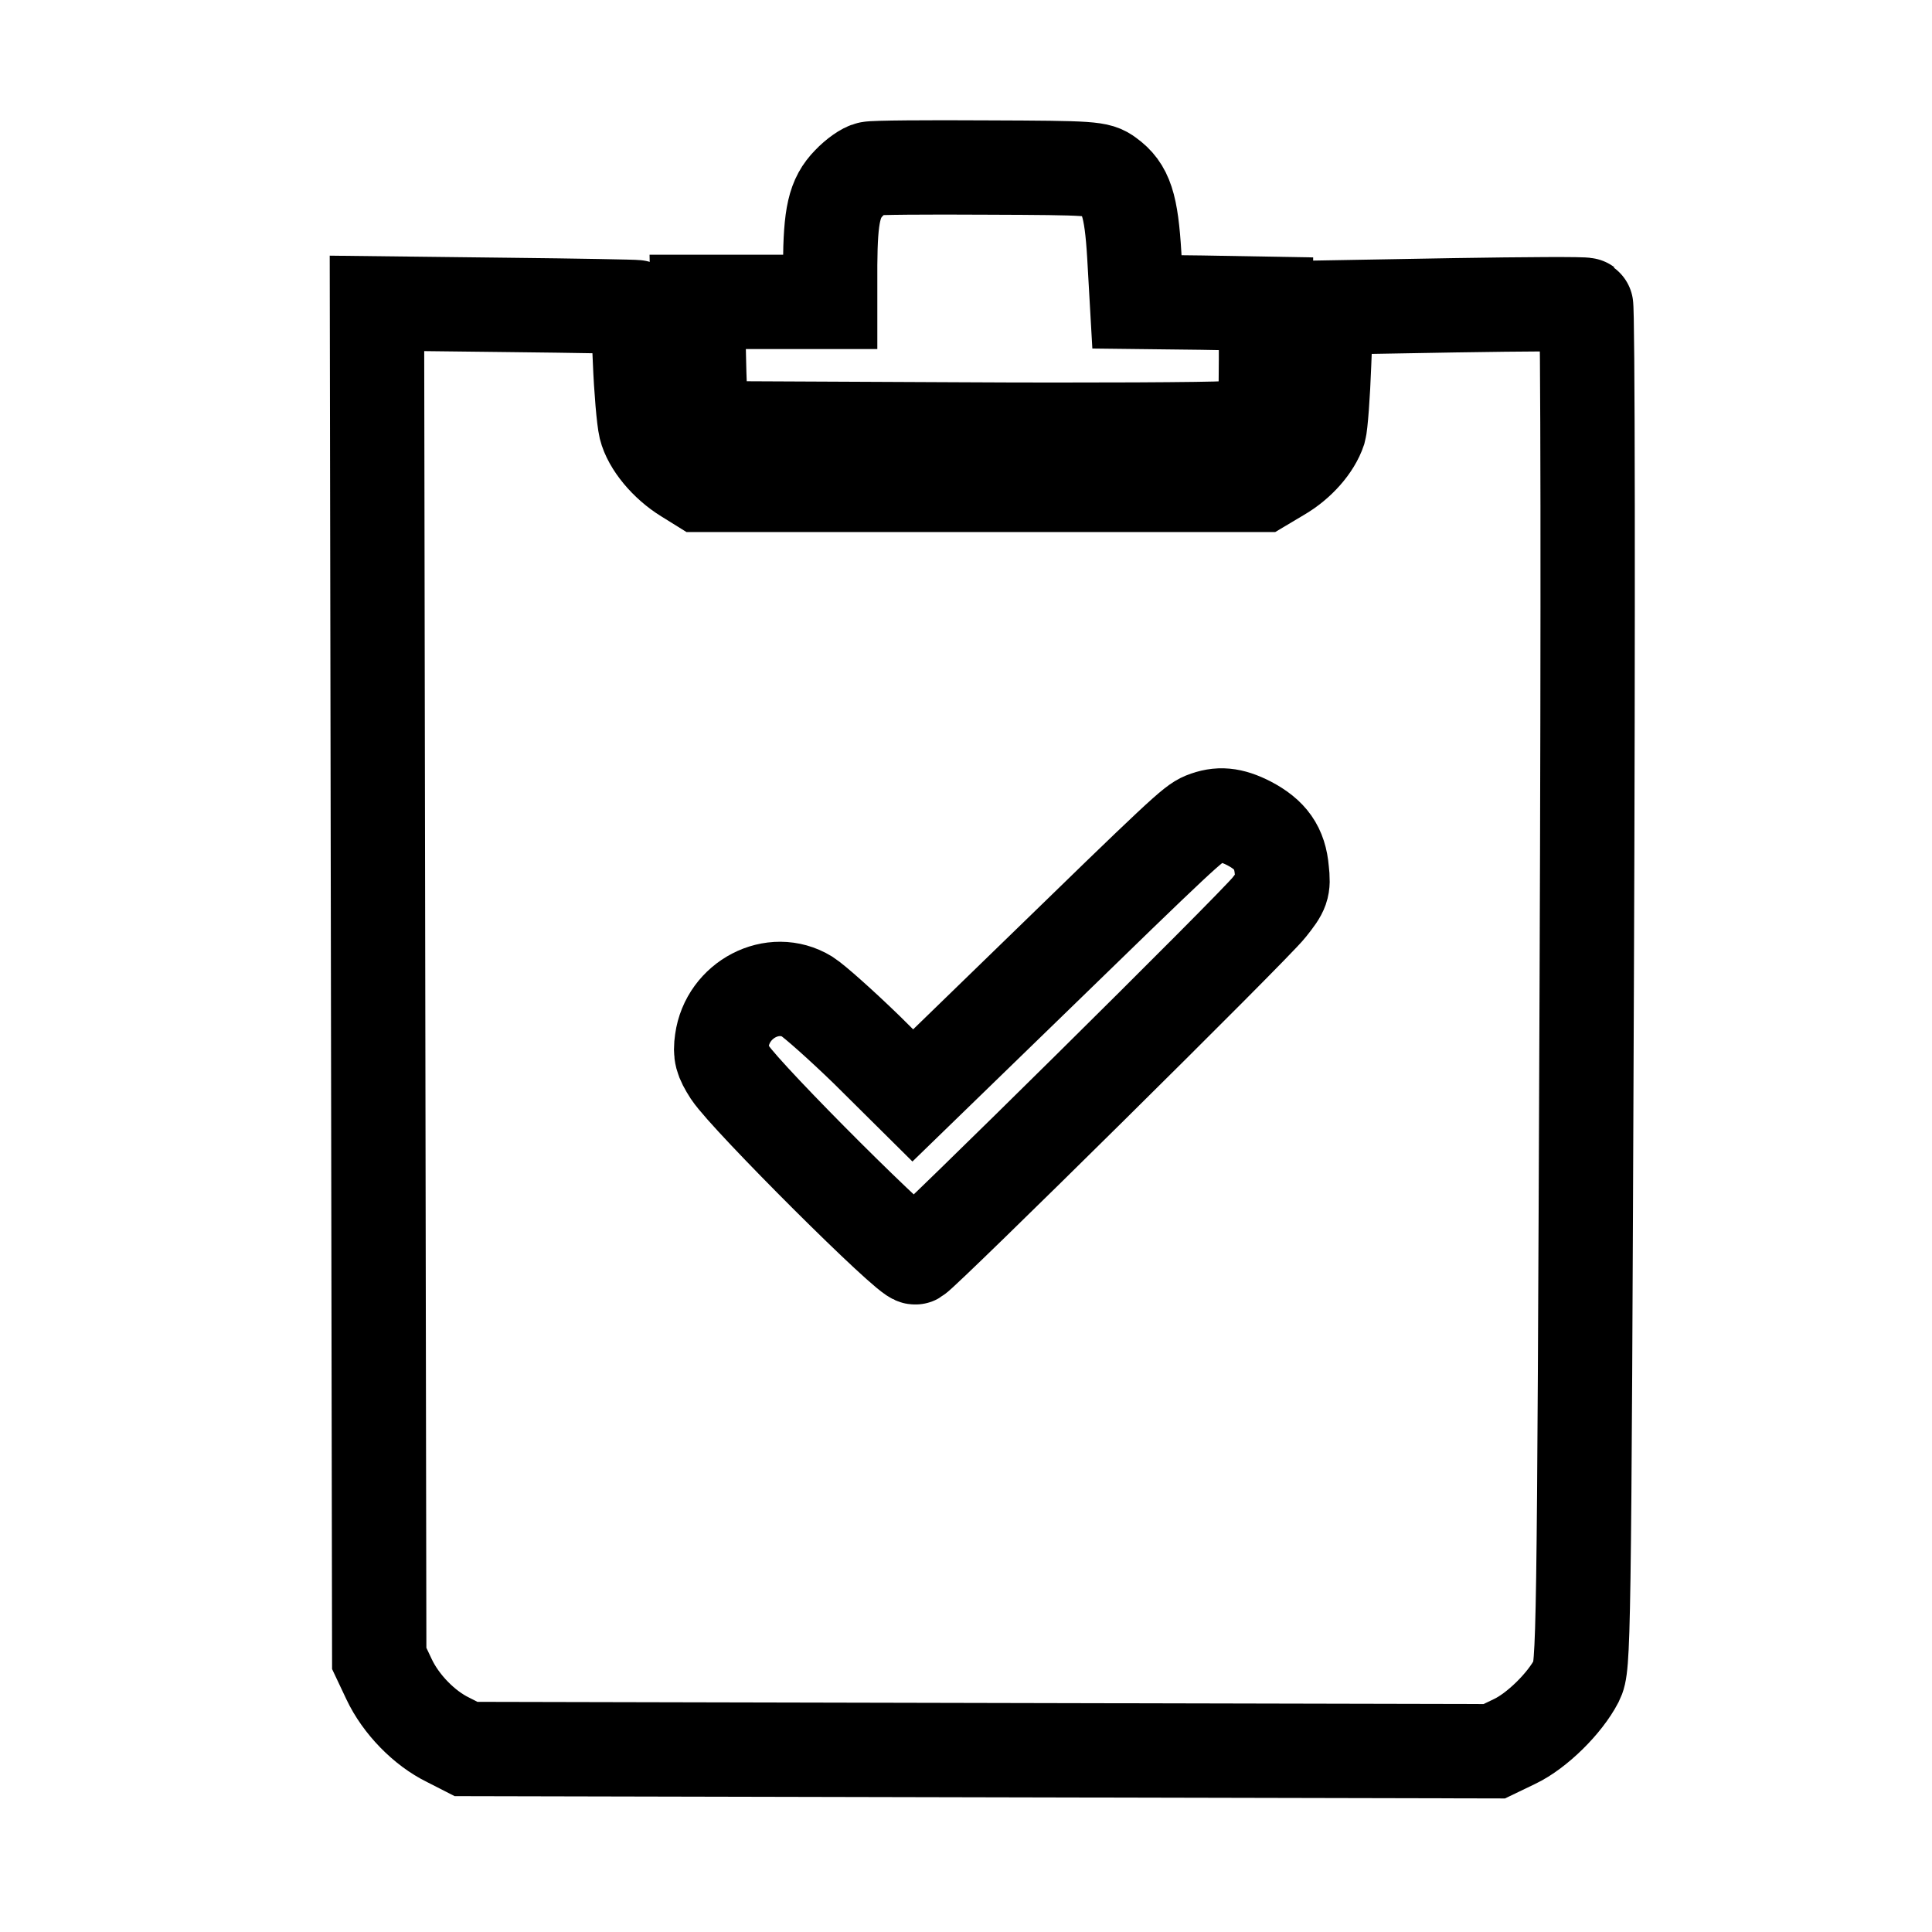
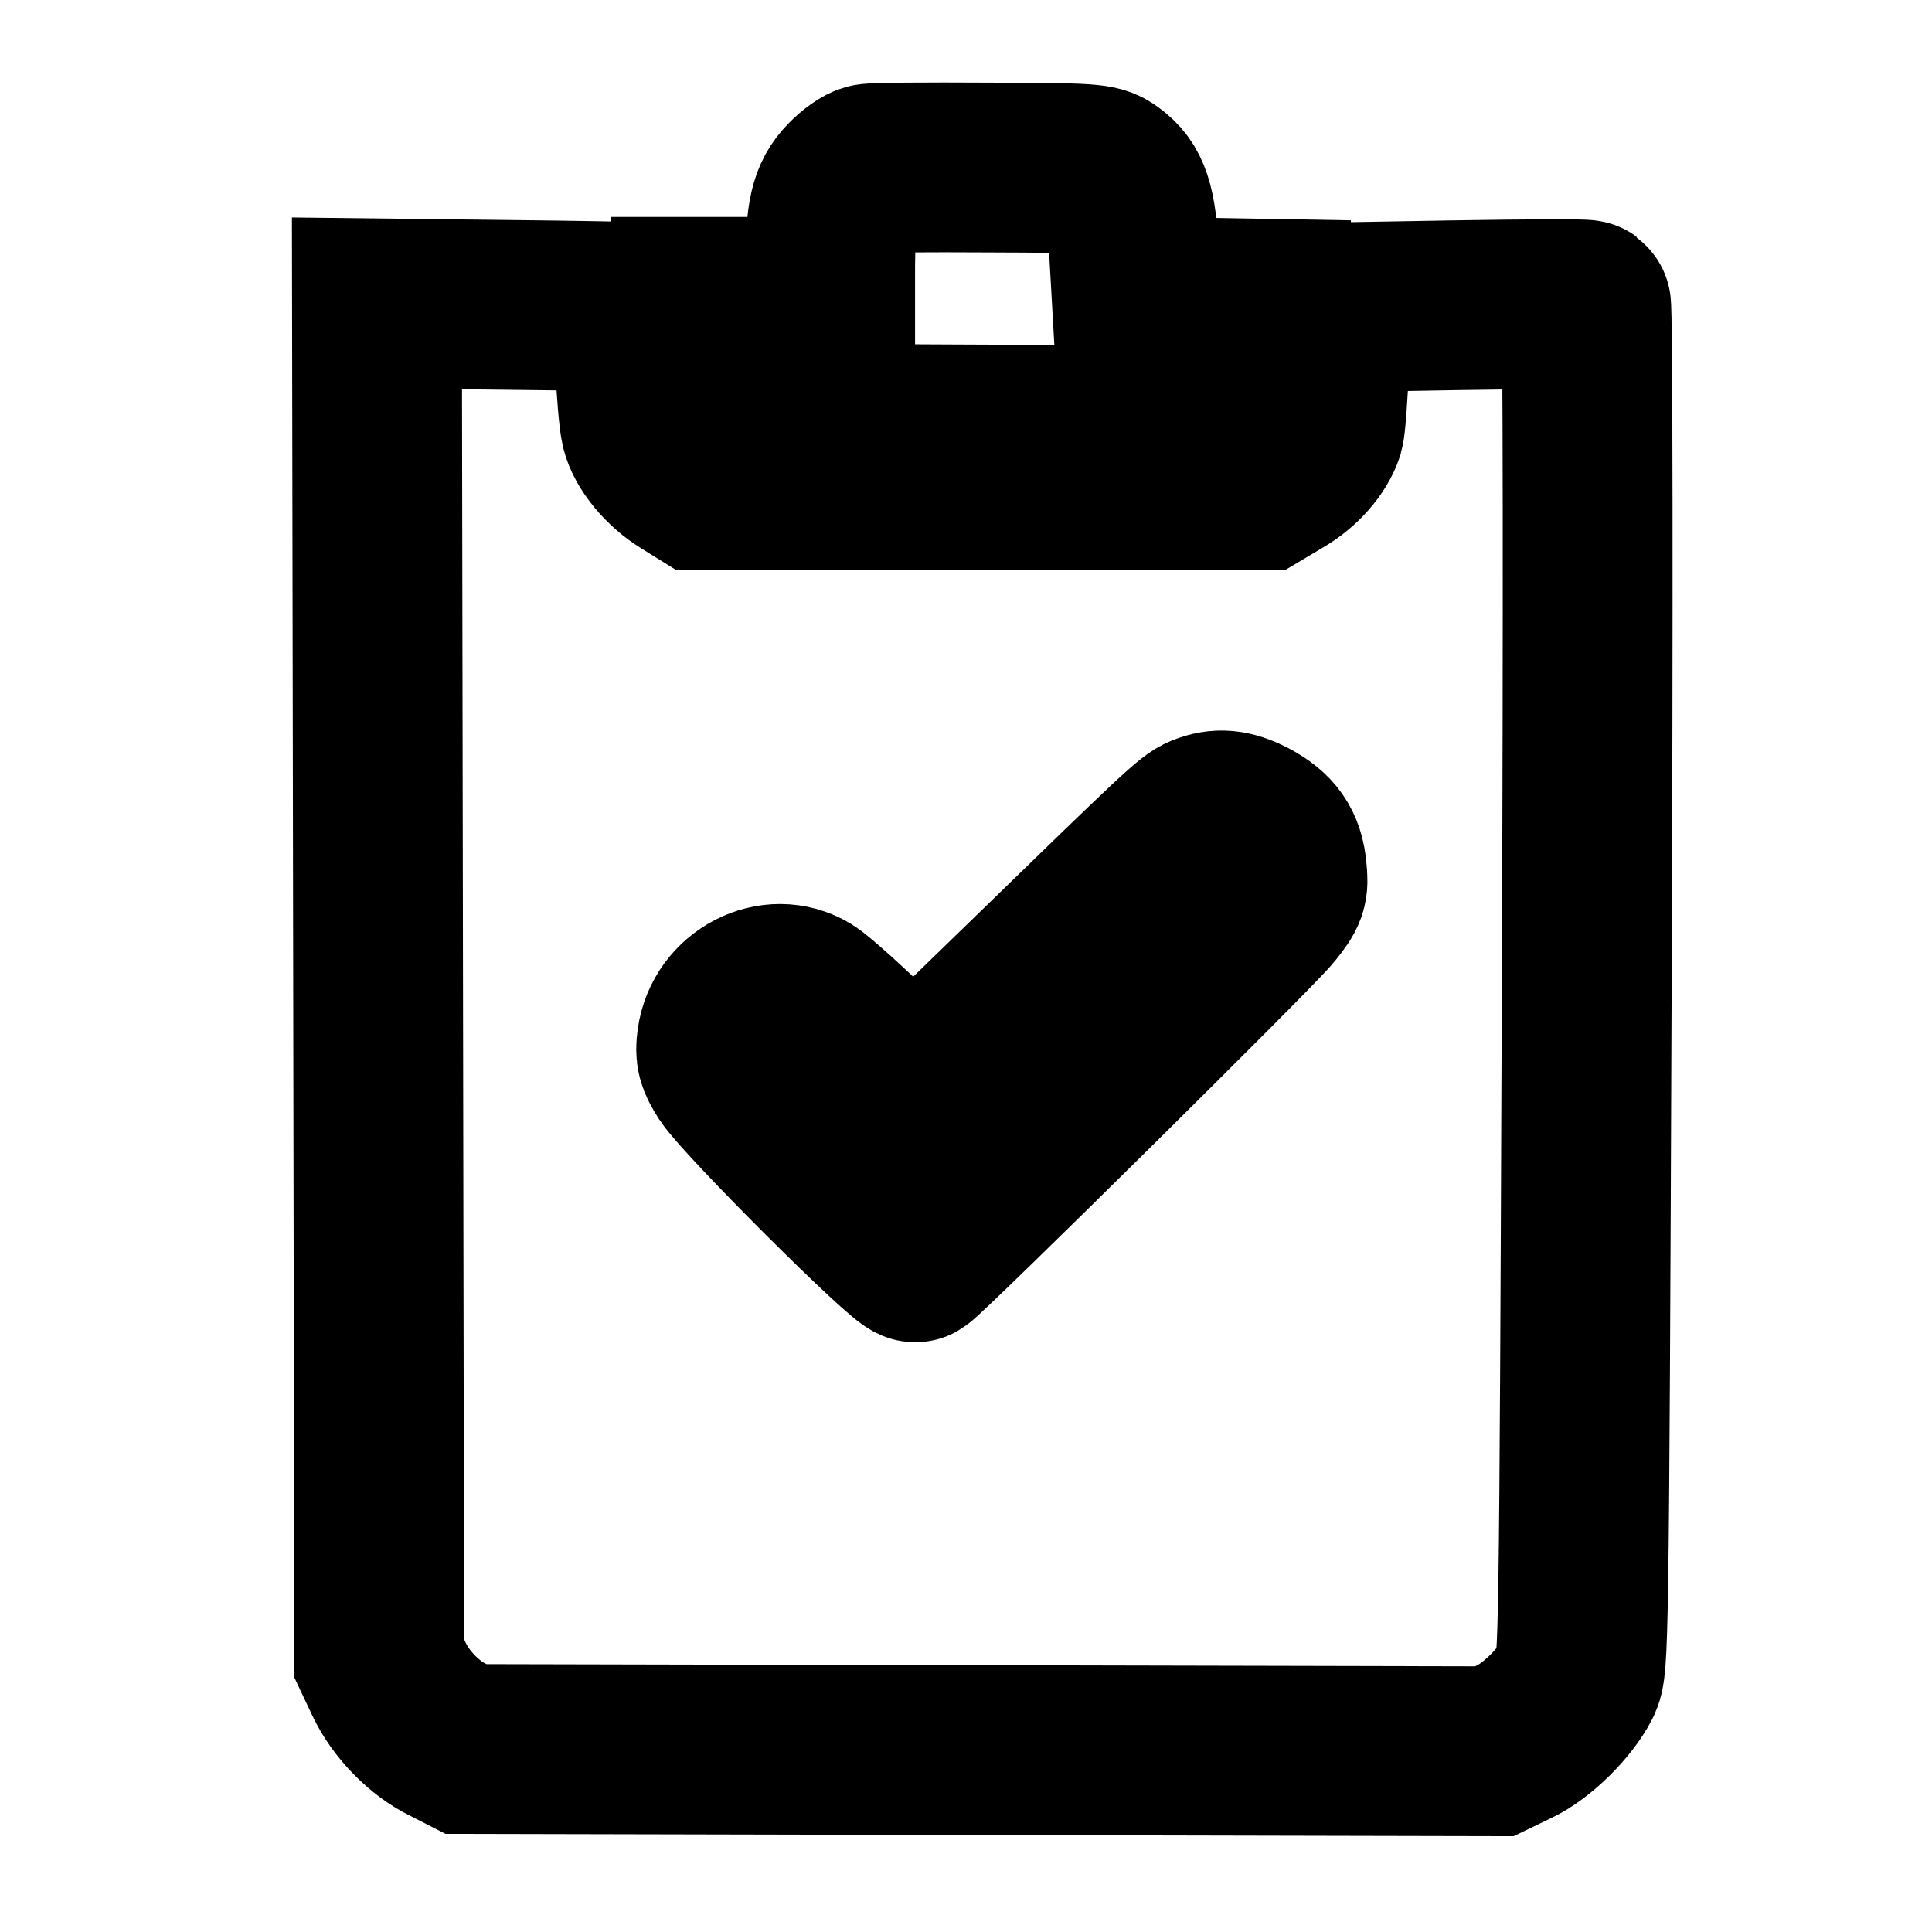
<svg xmlns="http://www.w3.org/2000/svg" version="1.0" width="512pt" height="512pt" viewBox="0 0 512 512" preserveAspectRatio="xMidYMid meet">
-   <g transform="translate(0,512) scale(0.1,-0.1)" fill="none" stroke="black" stroke-width="250">
+   <g transform="translate(0,512) scale(0.1,-0.1)" fill="none" stroke="black" stroke-width="450">
    <path d="M2304 4673 c-12 -2 -36 -19 -54 -38 -39 -40 -49 -84 -50 -217 l0 -98 -176 0 -175 0 3 -145 c3 -135 5 -146 26 -167 l23 -23 637 -3 c350 -2 669 0 709 3 109 10 107 7 108 181 l0 149 -171 3 -171 2 -7 123 c-8 134 -22 177 -69 211 -27 20 -42 21 -320 22 -161 1 -301 0 -313 -3z" />
    <path d="M1002 2521 l3 -1796 26 -55 c31 -66 93 -130 157 -161 l47 -24 1362 -3 1363 -3 54 26 c59 28 133 101 164 161 19 38 20 78 27 1840 4 991 3 1804 -2 1806 -4 3 -161 2 -348 -1 l-340 -6 -6 -150 c-3 -82 -9 -161 -13 -175 -14 -42 -54 -88 -104 -117 l-47 -28 -745 0 -745 0 -37 23 c-52 32 -96 85 -107 129 -5 21 -12 101 -15 177 -3 77 -7 140 -9 142 -1 1 -156 4 -345 6 l-343 4 3 -1795z m2308 417 c57 -30 82 -65 87 -125 5 -45 2 -53 -34 -98 -39 -50 -912 -913 -937 -927 -15 -9 -445 420 -491 489 -23 36 -27 50 -22 85 15 109 136 172 226 117 19 -12 90 -75 158 -141 l122 -121 308 299 c404 393 434 421 463 433 40 16 73 13 120 -11z" />
  </g>
</svg>
